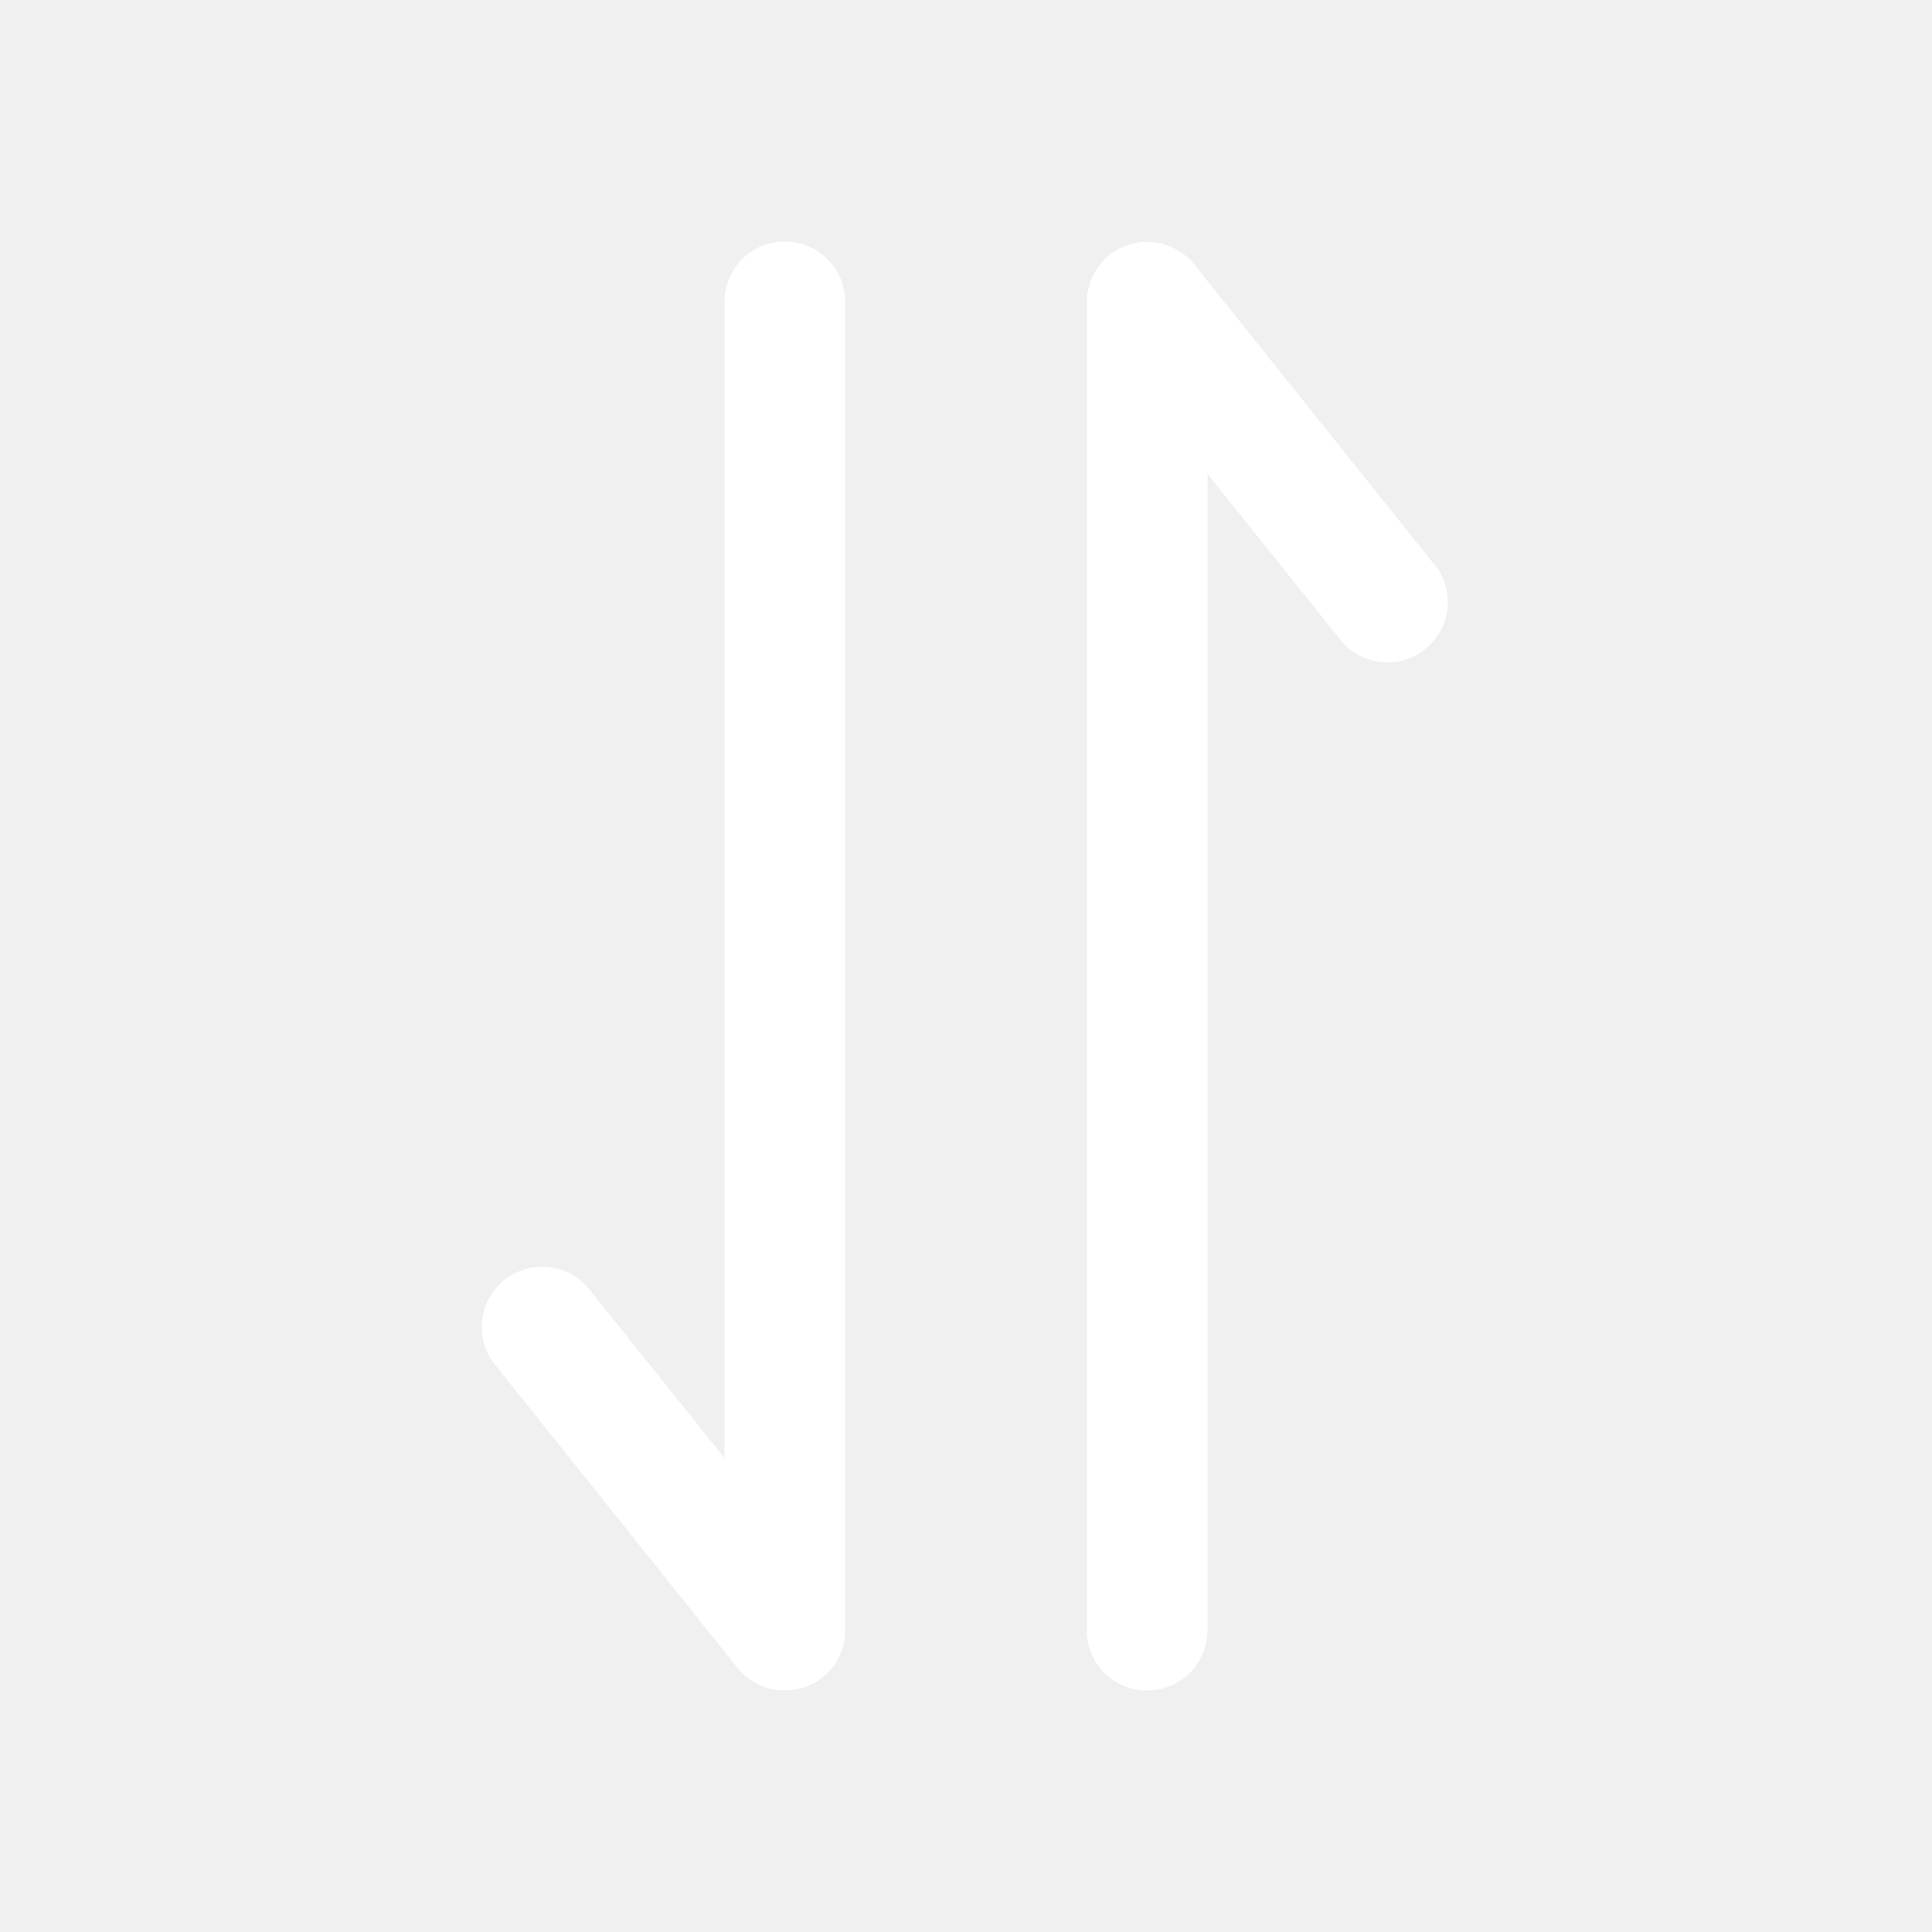
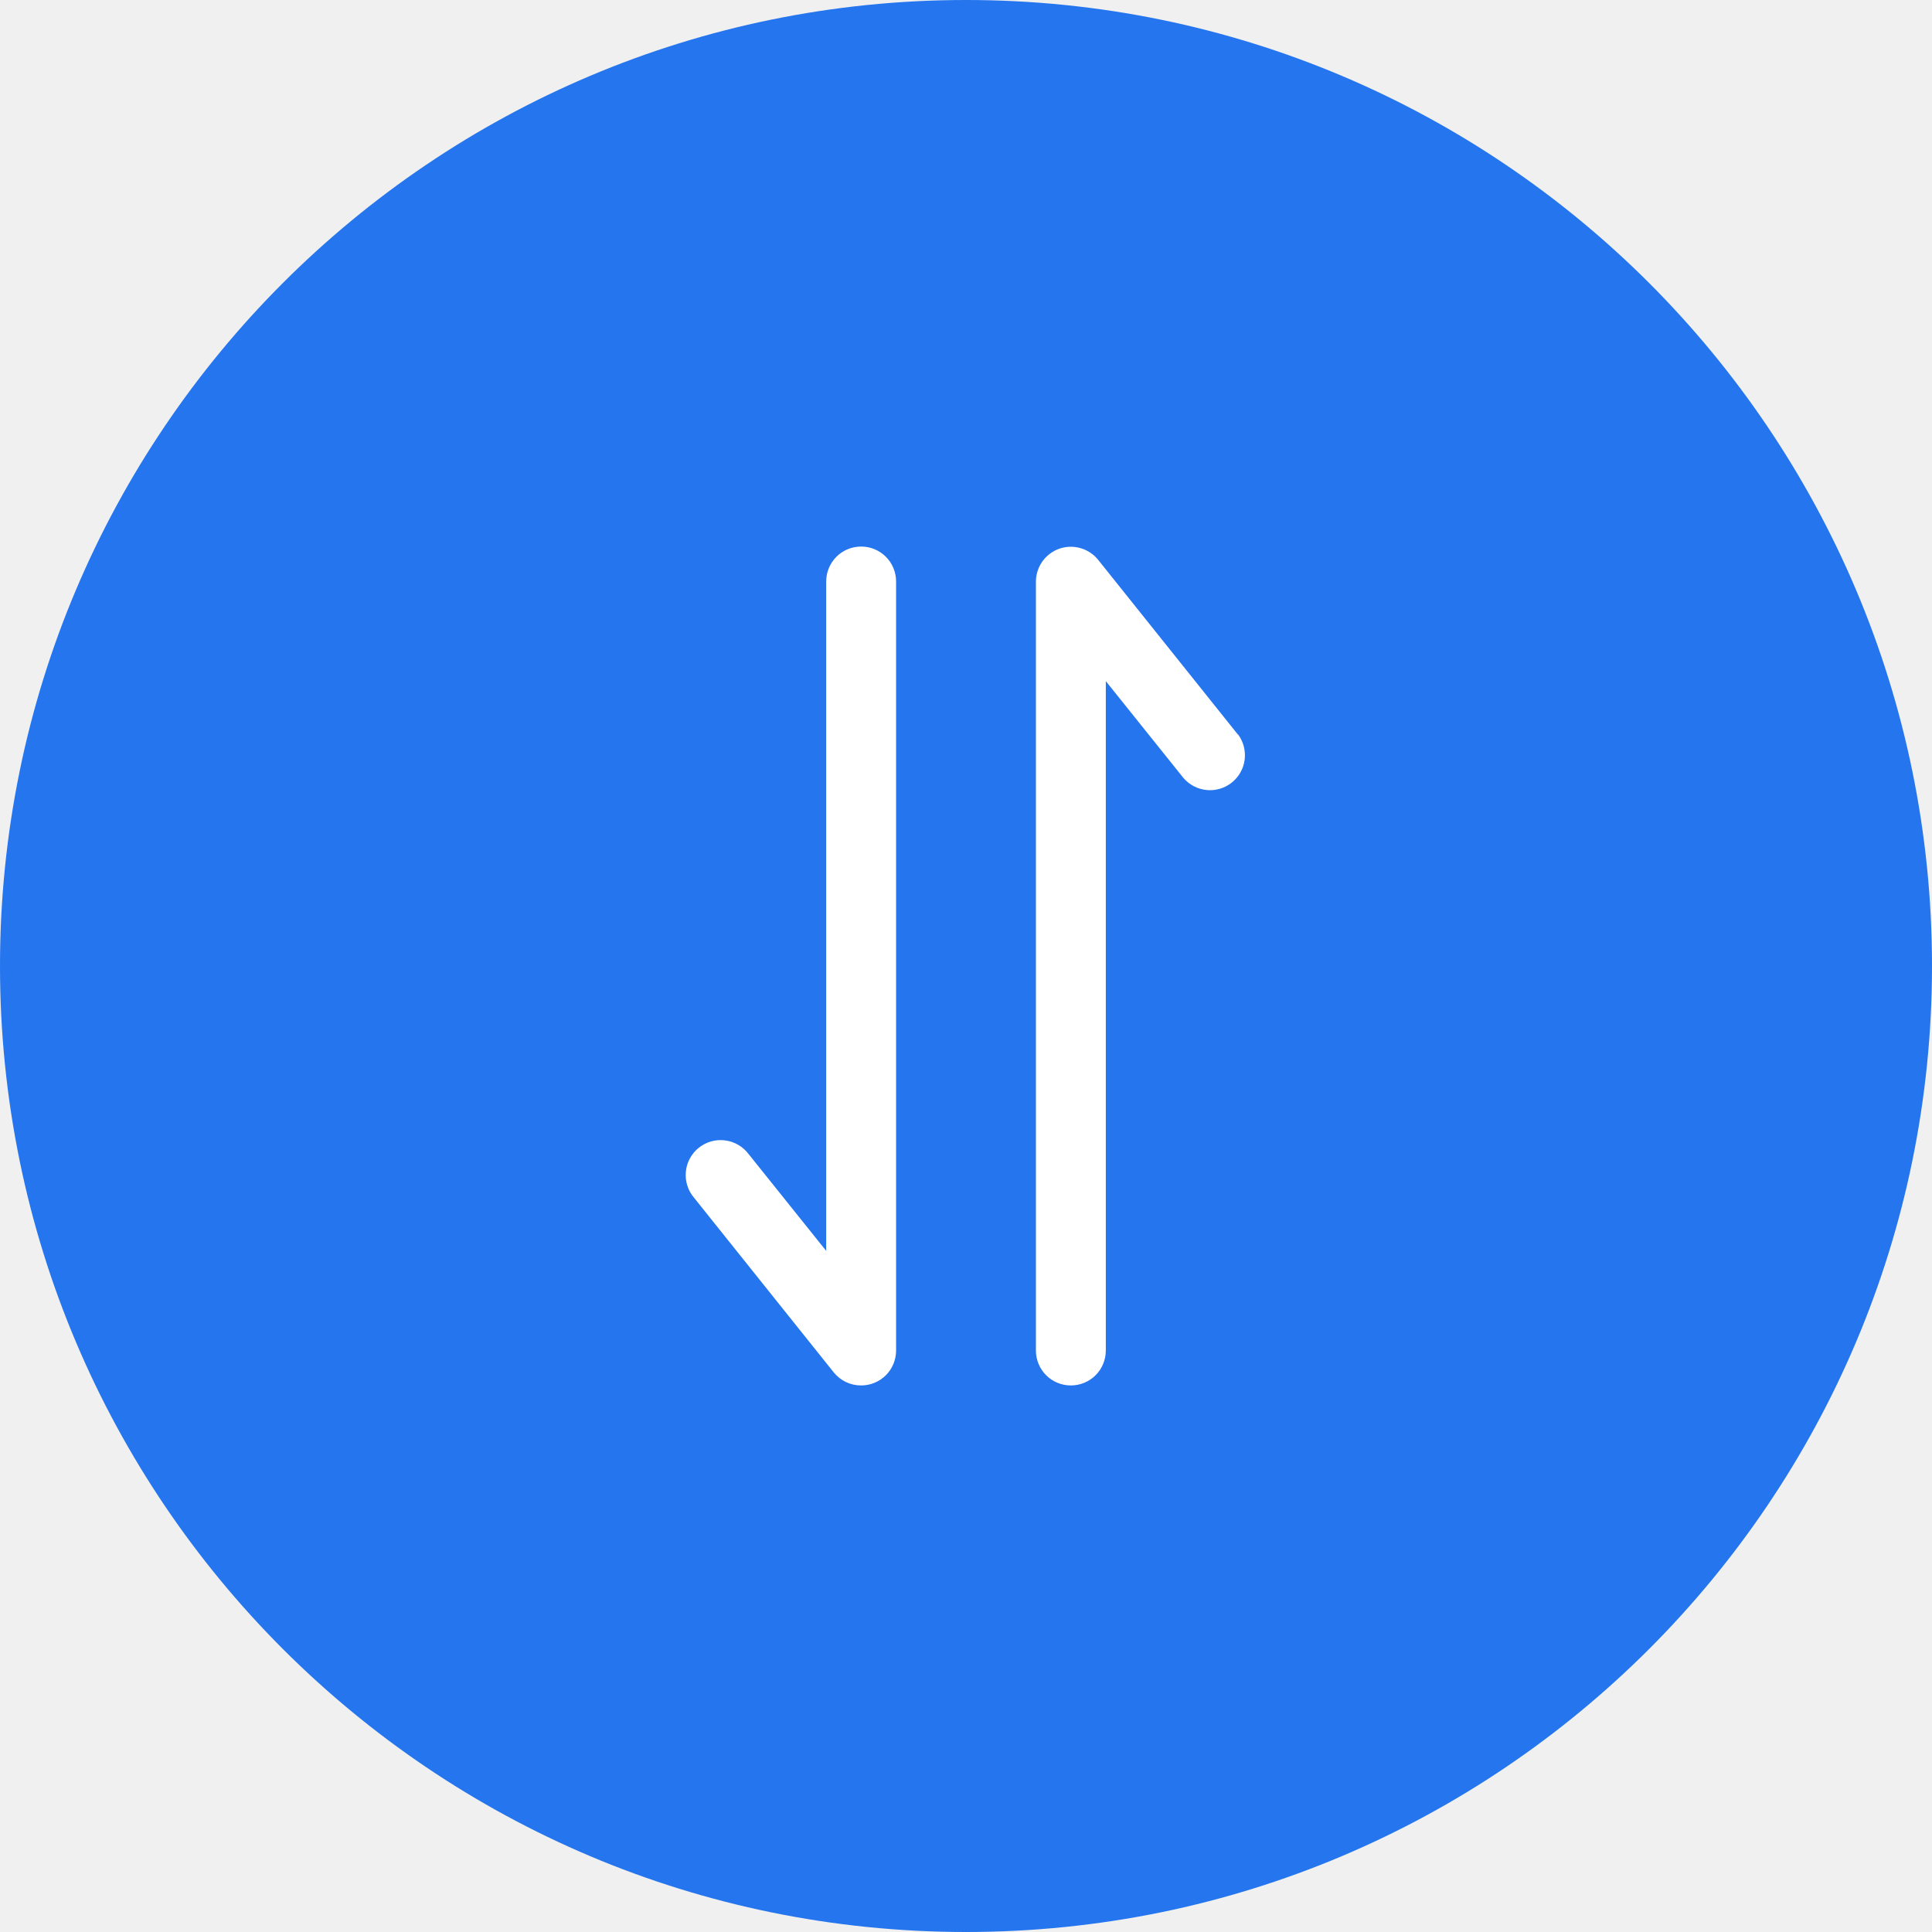
- <svg xmlns="http://www.w3.org/2000/svg" width="22" height="22" viewBox="0 0 22 22" fill="none">
-   <path d="M8.938 2.75C8.755 2.75 8.58 2.822 8.451 2.951C8.322 3.08 8.25 3.255 8.25 3.438V16.603L6.724 14.699C6.668 14.625 6.599 14.563 6.519 14.517C6.44 14.471 6.351 14.441 6.26 14.43C6.169 14.418 6.076 14.425 5.987 14.45C5.899 14.475 5.816 14.518 5.744 14.575C5.672 14.633 5.613 14.704 5.569 14.785C5.525 14.866 5.498 14.955 5.49 15.047C5.481 15.139 5.491 15.231 5.519 15.319C5.546 15.407 5.591 15.488 5.651 15.558L8.401 18.996C8.466 19.075 8.548 19.14 8.641 19.184C8.733 19.228 8.835 19.25 8.938 19.25C9.12 19.25 9.295 19.178 9.424 19.049C9.553 18.92 9.625 18.745 9.625 18.562V3.438C9.625 3.255 9.553 3.08 9.424 2.951C9.295 2.822 9.12 2.75 8.938 2.75ZM16.349 6.449L13.599 3.011C13.51 2.9 13.389 2.82 13.252 2.781C13.116 2.741 12.97 2.745 12.836 2.792C12.702 2.839 12.586 2.926 12.503 3.042C12.421 3.157 12.376 3.295 12.375 3.438V18.562C12.375 18.745 12.447 18.92 12.576 19.049C12.705 19.178 12.88 19.25 13.062 19.25C13.245 19.25 13.42 19.178 13.549 19.049C13.678 18.92 13.75 18.745 13.75 18.562V5.397L15.276 7.301C15.392 7.437 15.556 7.522 15.734 7.539C15.912 7.556 16.09 7.503 16.229 7.391C16.368 7.28 16.459 7.118 16.481 6.941C16.503 6.764 16.456 6.585 16.349 6.442V6.449Z" fill="white" />
+ <svg xmlns="http://www.w3.org/2000/svg" width="38" height="38" viewBox="0 0 38 38" fill="none">
+   <rect y="38" width="38" height="38" rx="19" transform="rotate(-90 0 38)" fill="#2475EE" />
+   <path d="M16.938 10.75C16.755 10.75 16.58 10.822 16.451 10.951C16.322 11.08 16.25 11.255 16.25 11.438V24.603L14.724 22.699C14.668 22.625 14.599 22.563 14.519 22.517C14.44 22.471 14.351 22.441 14.26 22.43C14.169 22.418 14.076 22.425 13.987 22.45C13.899 22.475 13.816 22.518 13.744 22.575C13.672 22.633 13.613 22.704 13.569 22.785C13.525 22.866 13.498 22.955 13.49 23.047C13.481 23.139 13.491 23.231 13.519 23.319C13.546 23.407 13.591 23.488 13.651 23.558L16.401 26.996C16.466 27.075 16.548 27.14 16.64 27.184C16.733 27.228 16.835 27.25 16.938 27.25C17.12 27.25 17.295 27.178 17.424 27.049C17.553 26.92 17.625 26.745 17.625 26.562V11.438C17.625 11.255 17.553 11.08 17.424 10.951C17.295 10.822 17.12 10.75 16.938 10.75ZM24.349 14.449L21.599 11.011C21.51 10.9 21.389 10.82 21.252 10.781C21.116 10.742 20.971 10.745 20.836 10.792C20.702 10.839 20.586 10.926 20.503 11.042C20.421 11.157 20.376 11.296 20.375 11.438V26.562C20.375 26.745 20.447 26.92 20.576 27.049C20.705 27.178 20.88 27.25 21.062 27.25C21.245 27.25 21.42 27.178 21.549 27.049C21.678 26.92 21.75 26.745 21.75 26.562V13.397L23.276 15.301C23.392 15.437 23.556 15.522 23.734 15.539C23.912 15.556 24.09 15.503 24.229 15.391C24.368 15.28 24.459 15.118 24.481 14.941C24.503 14.764 24.456 14.585 24.349 14.442V14.449Z" fill="white" />
</svg>
